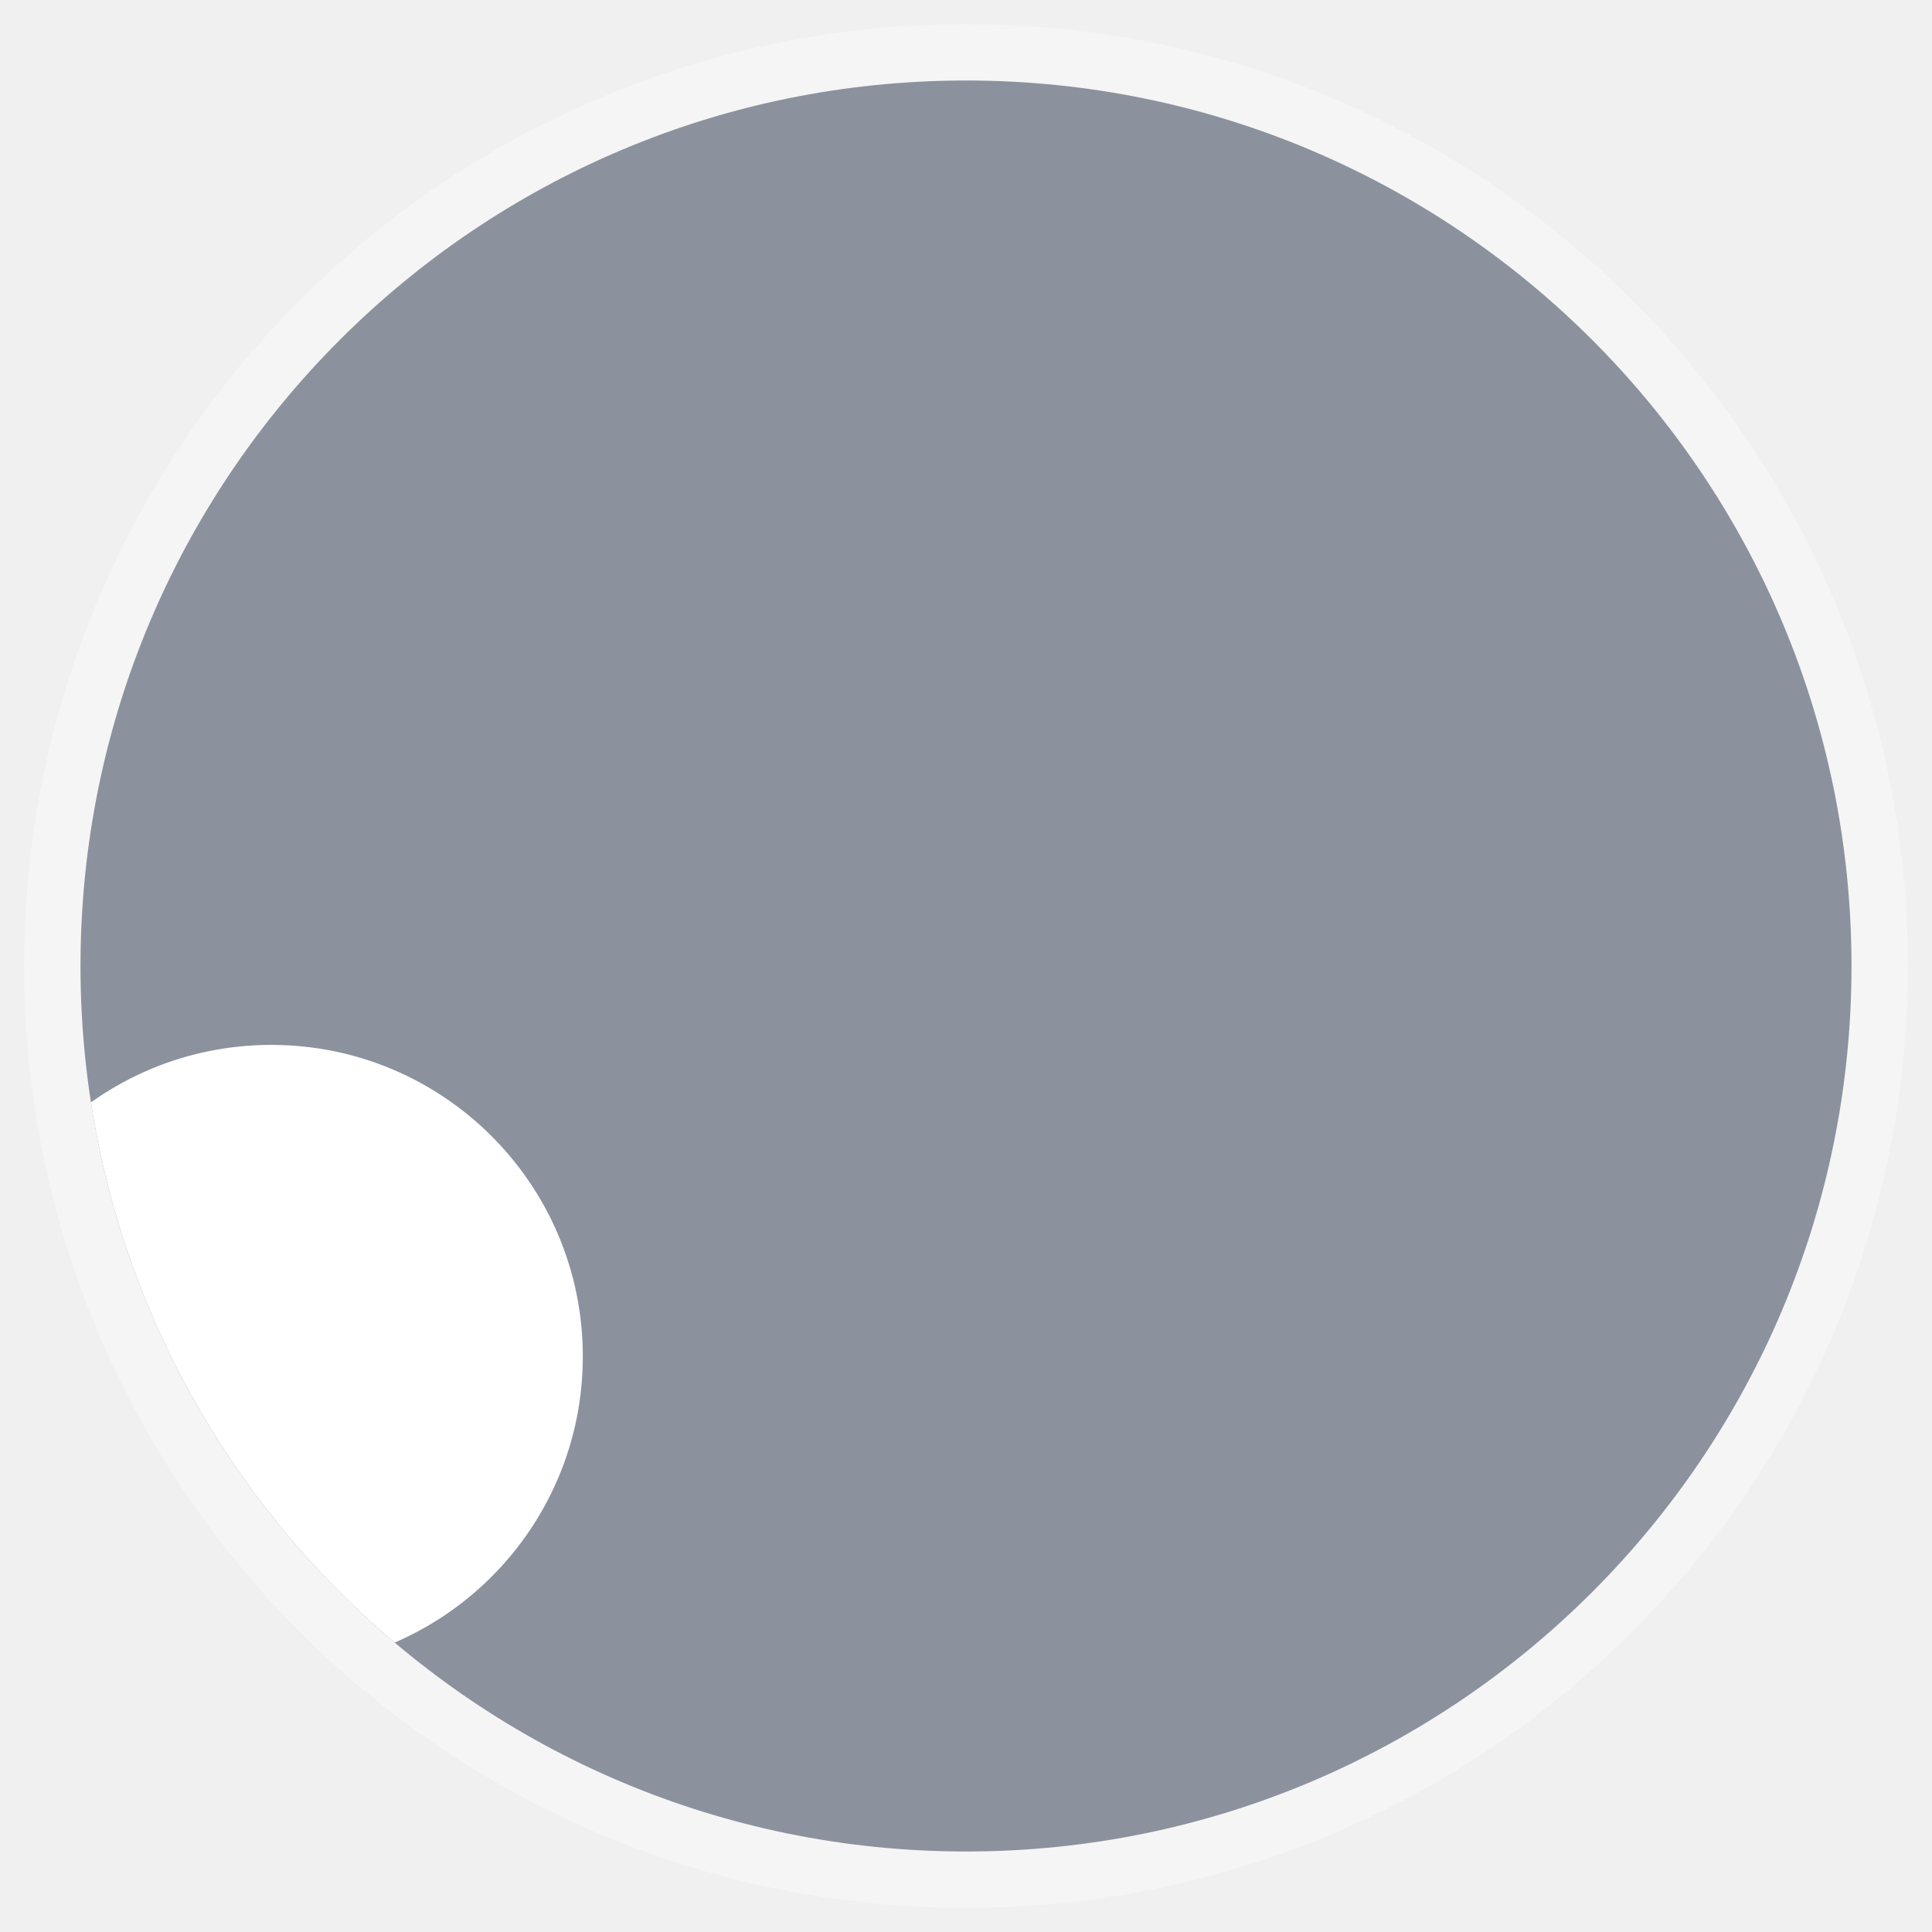
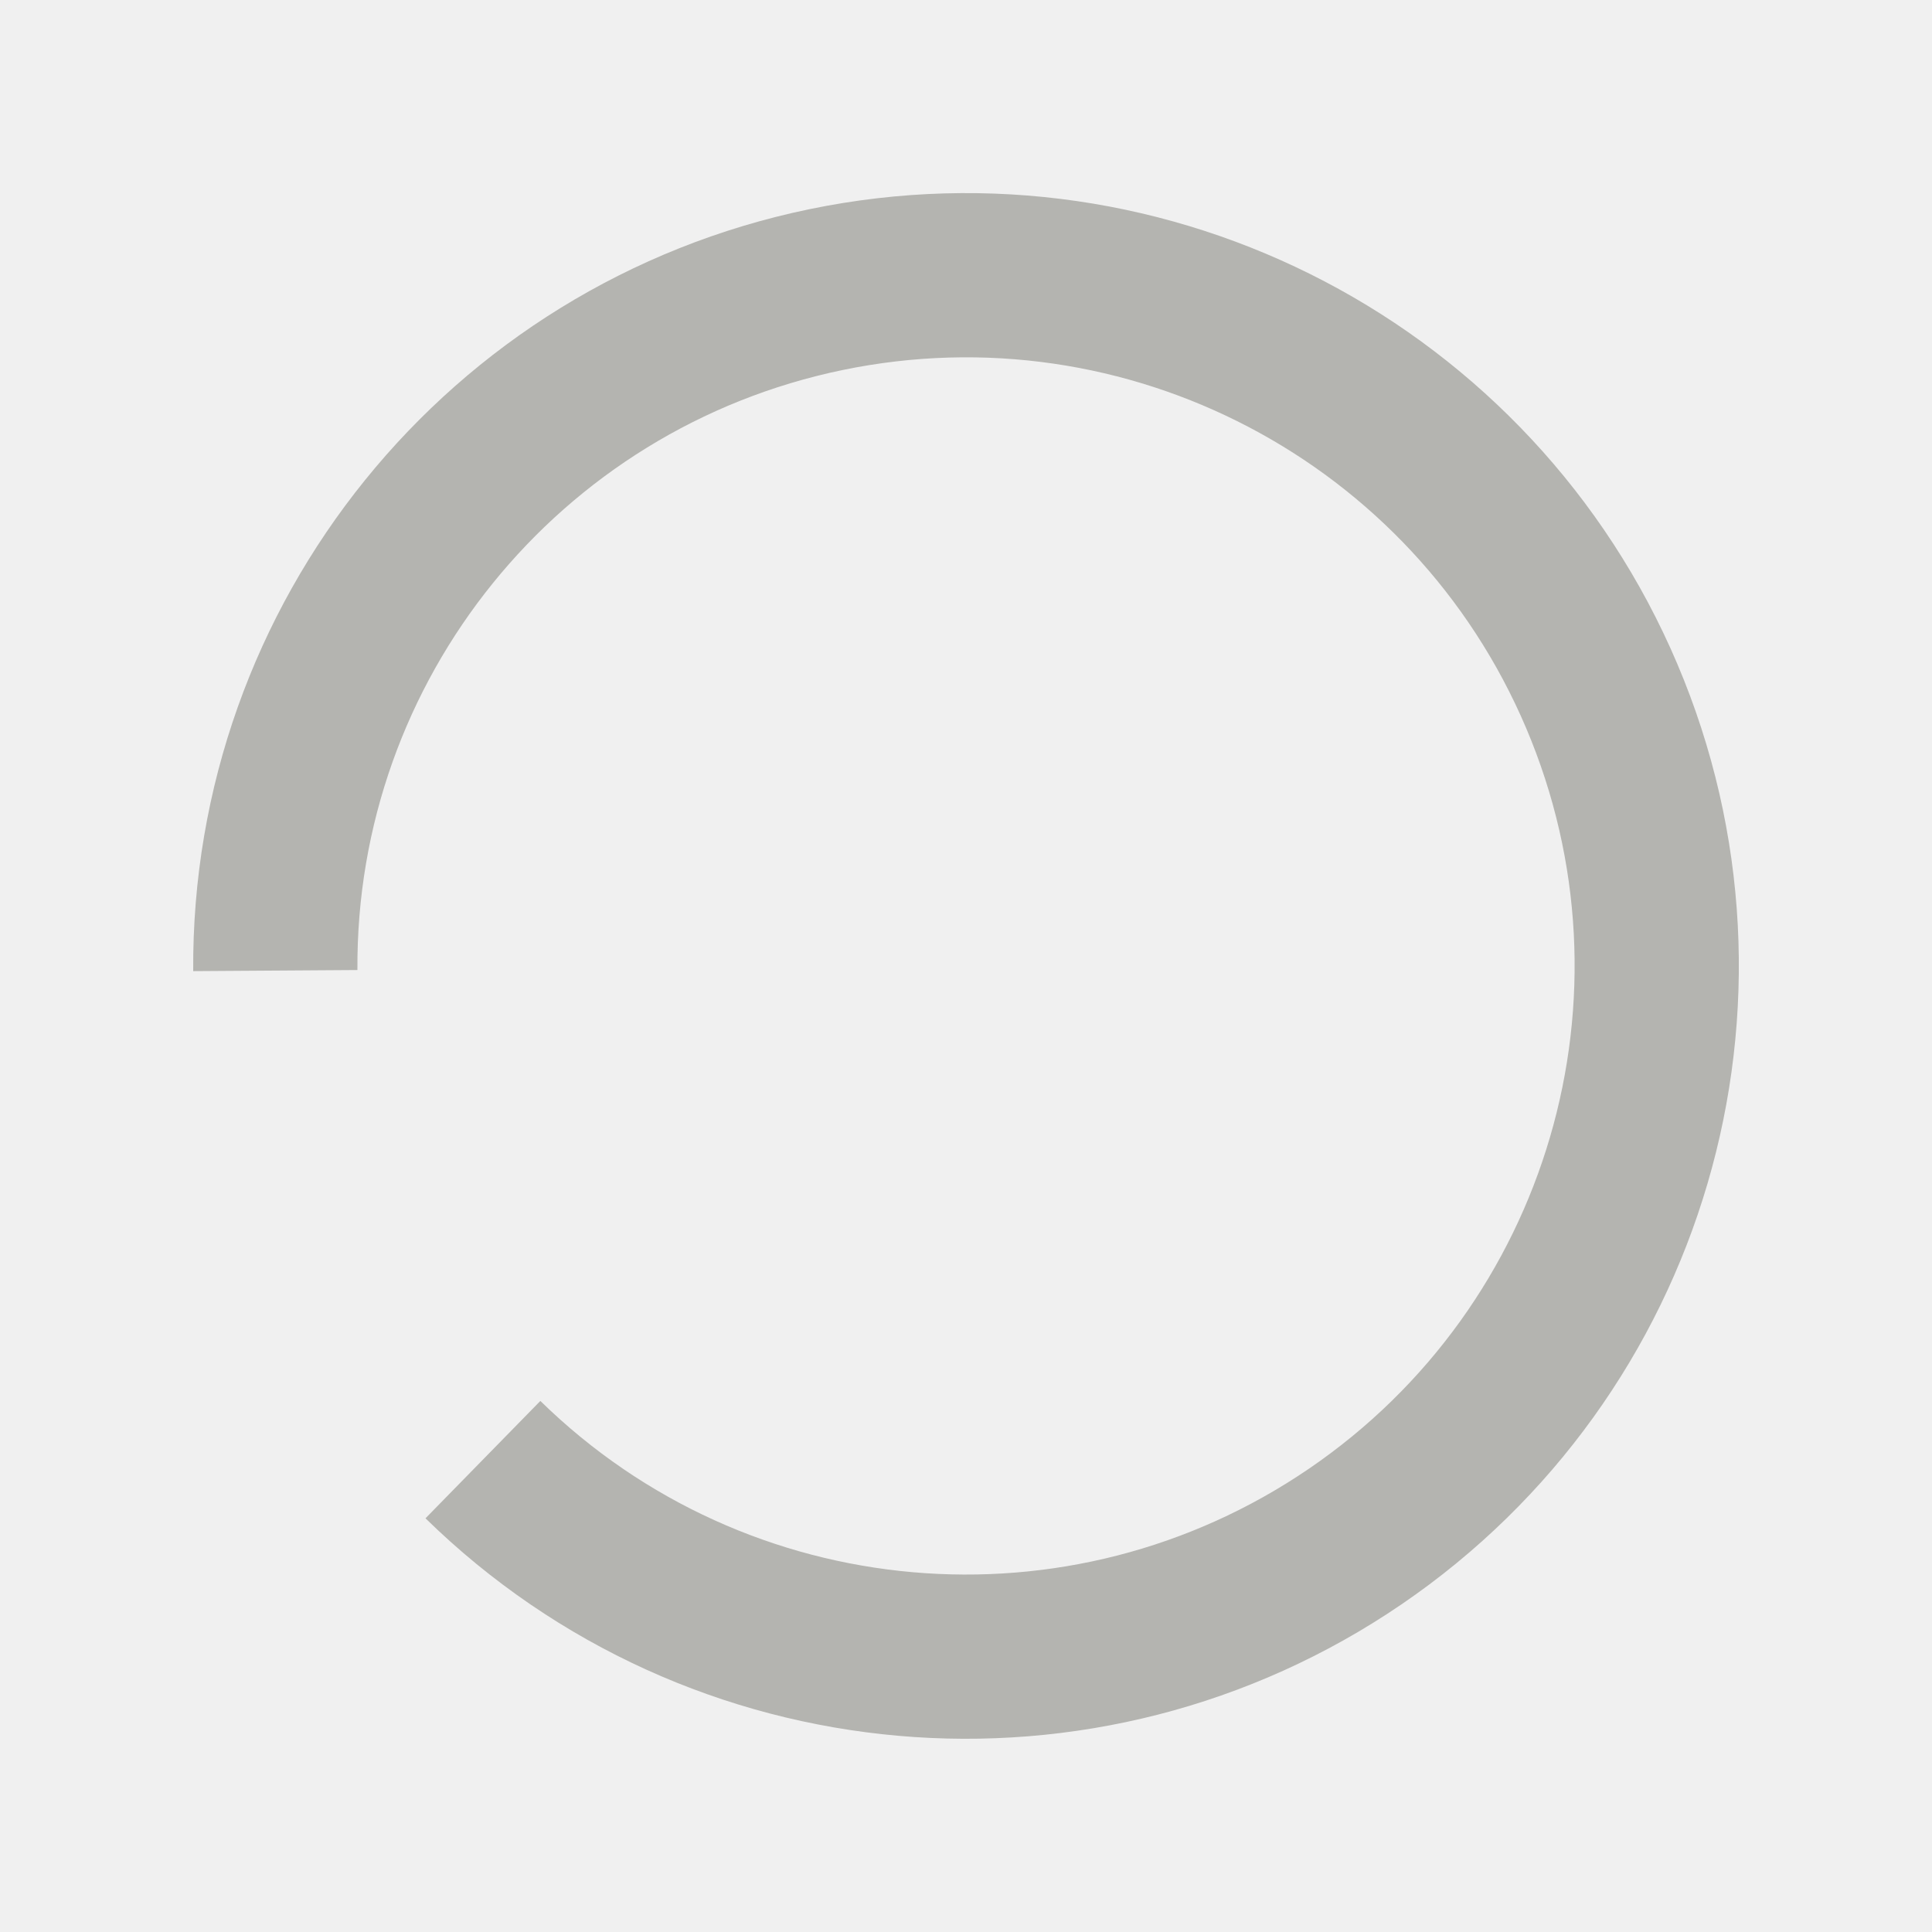
<svg xmlns="http://www.w3.org/2000/svg" width="108" height="108" viewBox="0 0 240 240">
-   <defs>
-     <clipPath id="disc-clip">
-       <circle cx="120" cy="120" r="110" />
-     </clipPath>
-   </defs>
-   <circle cx="120" cy="120" r="110" fill="#8B929E" stroke="#F5F5F5" stroke-width="14" paint-order="stroke" />
-   <g clip-path="url(#disc-clip)">
-     <circle cx="33.7" cy="168.5" r="38.7" fill="#FFFFFF" />
-   </g>
+   <path d="M34.20,120.57 A85.80,85.80 0 1 1 59.99,181.32" fill="none" stroke="#B4B4B0" stroke-width="20.40" stroke-linecap="butt" />
</svg>
